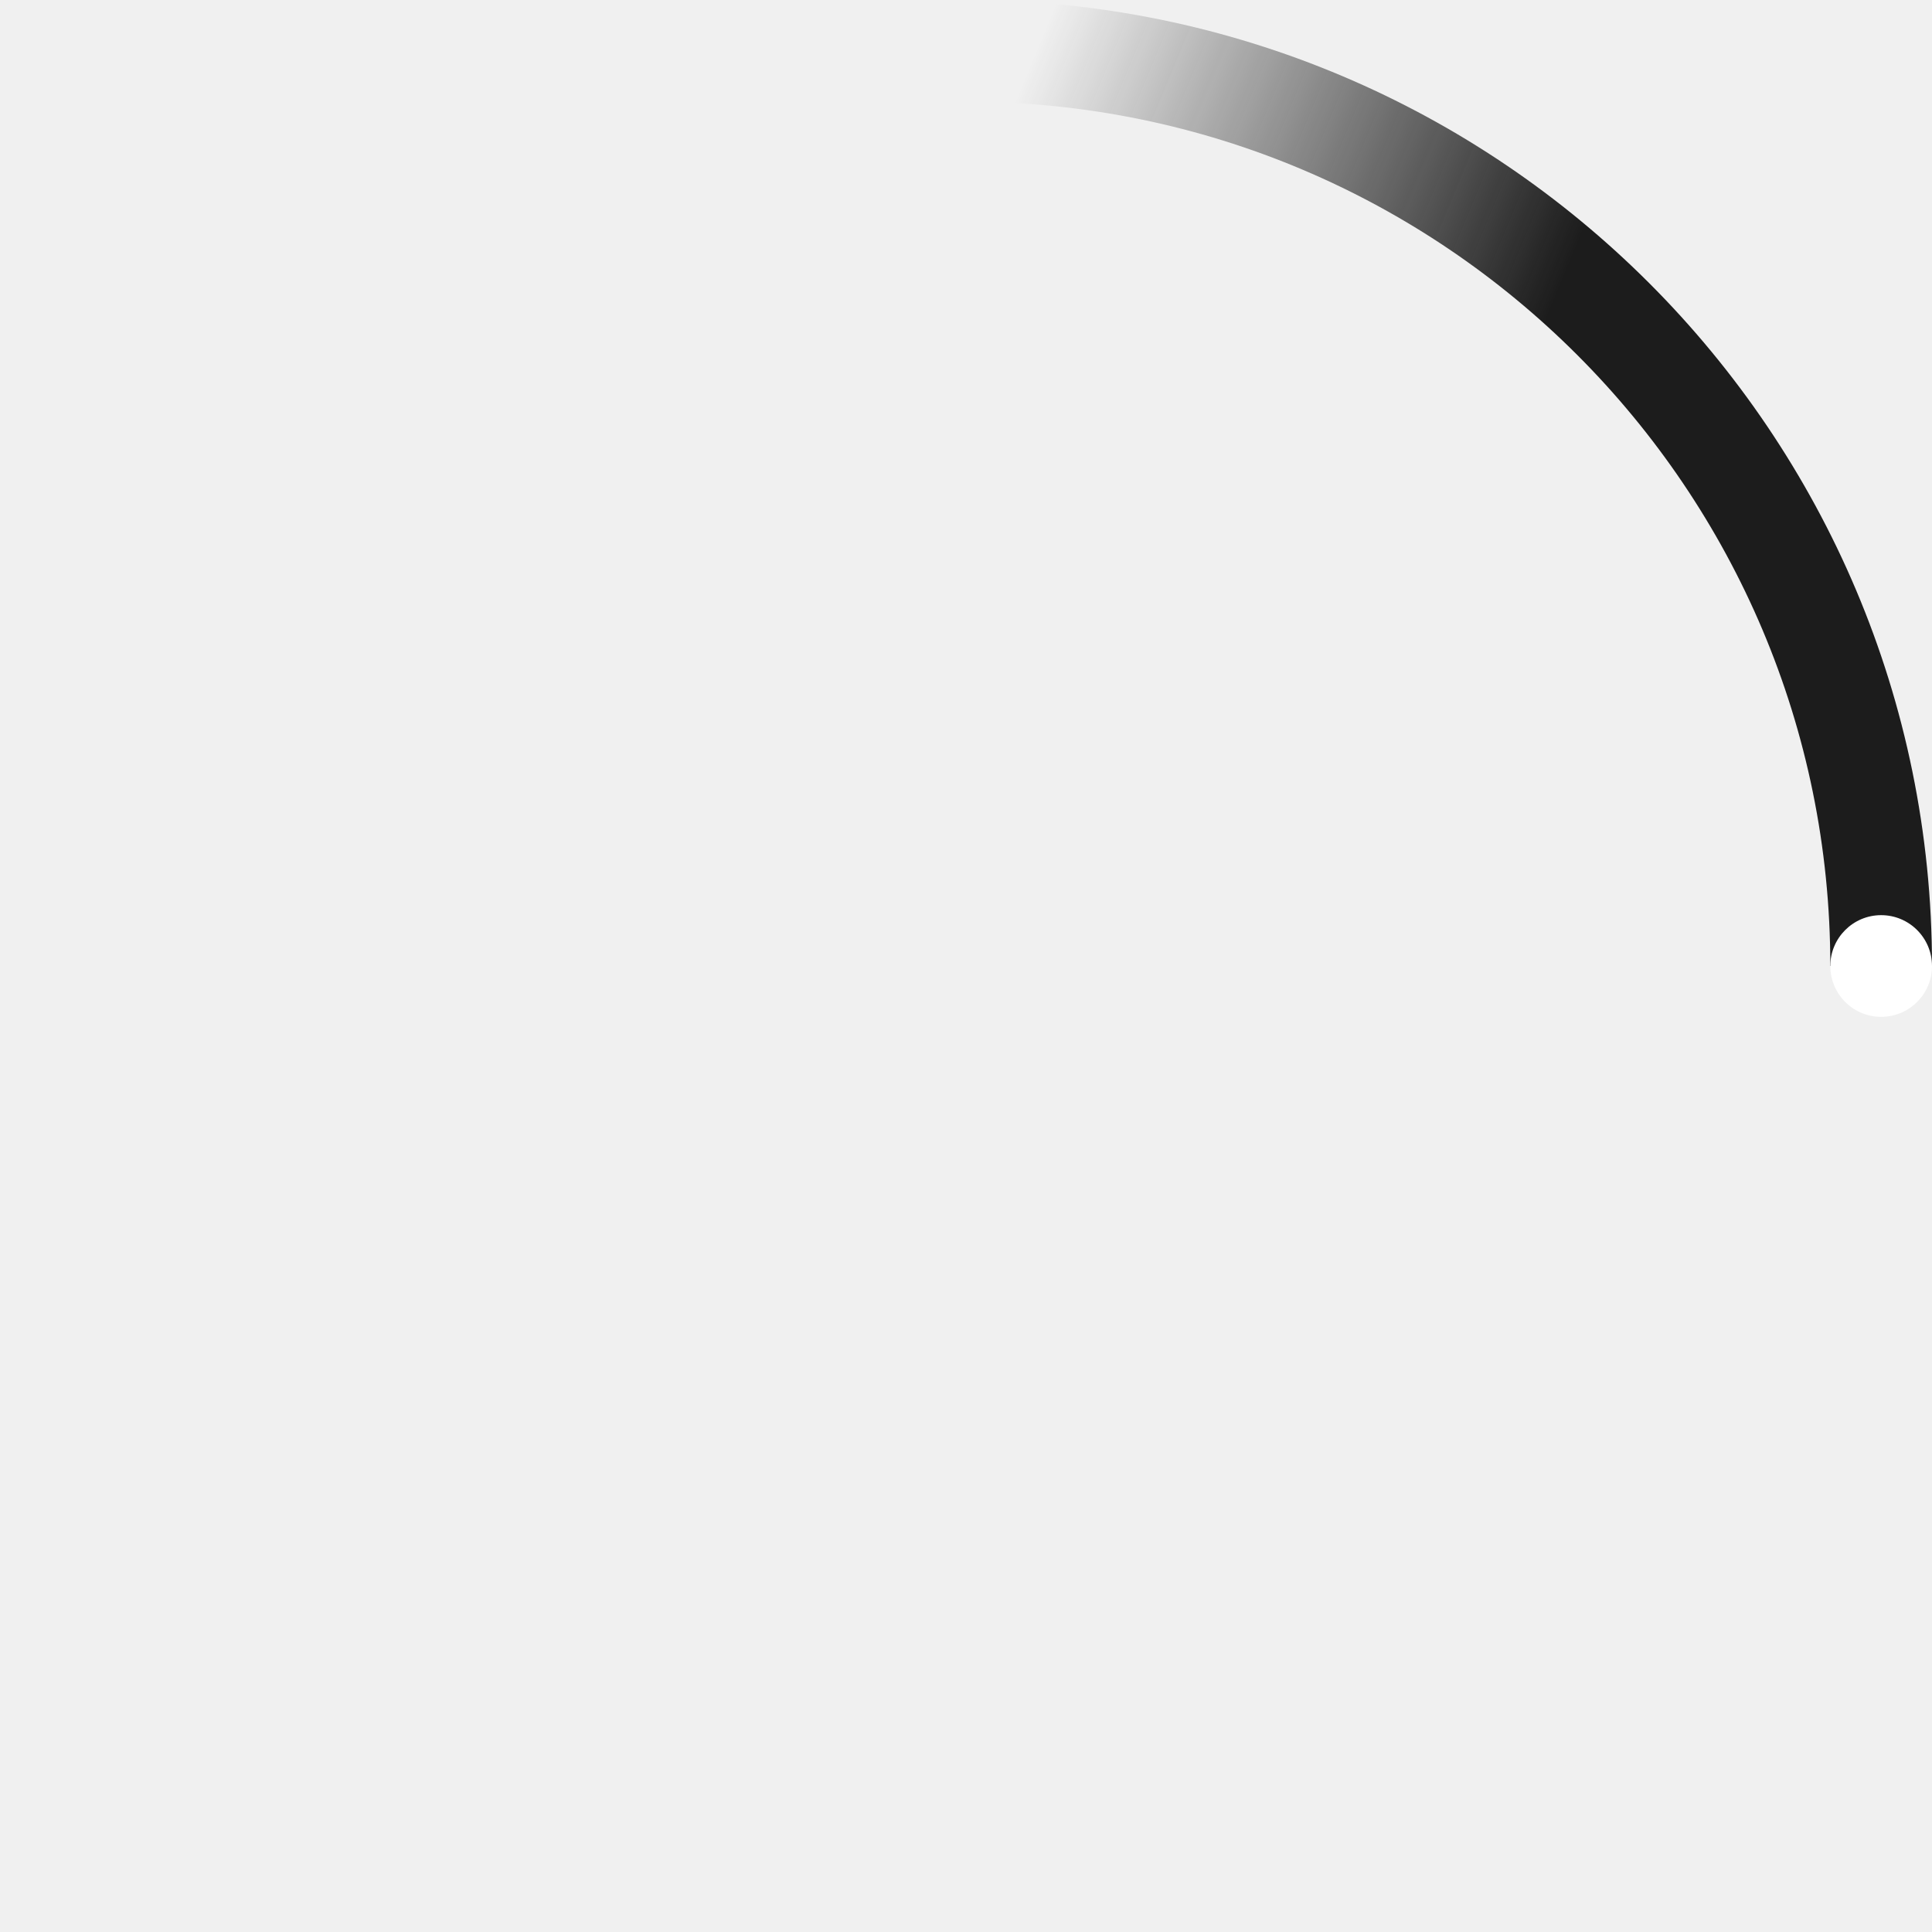
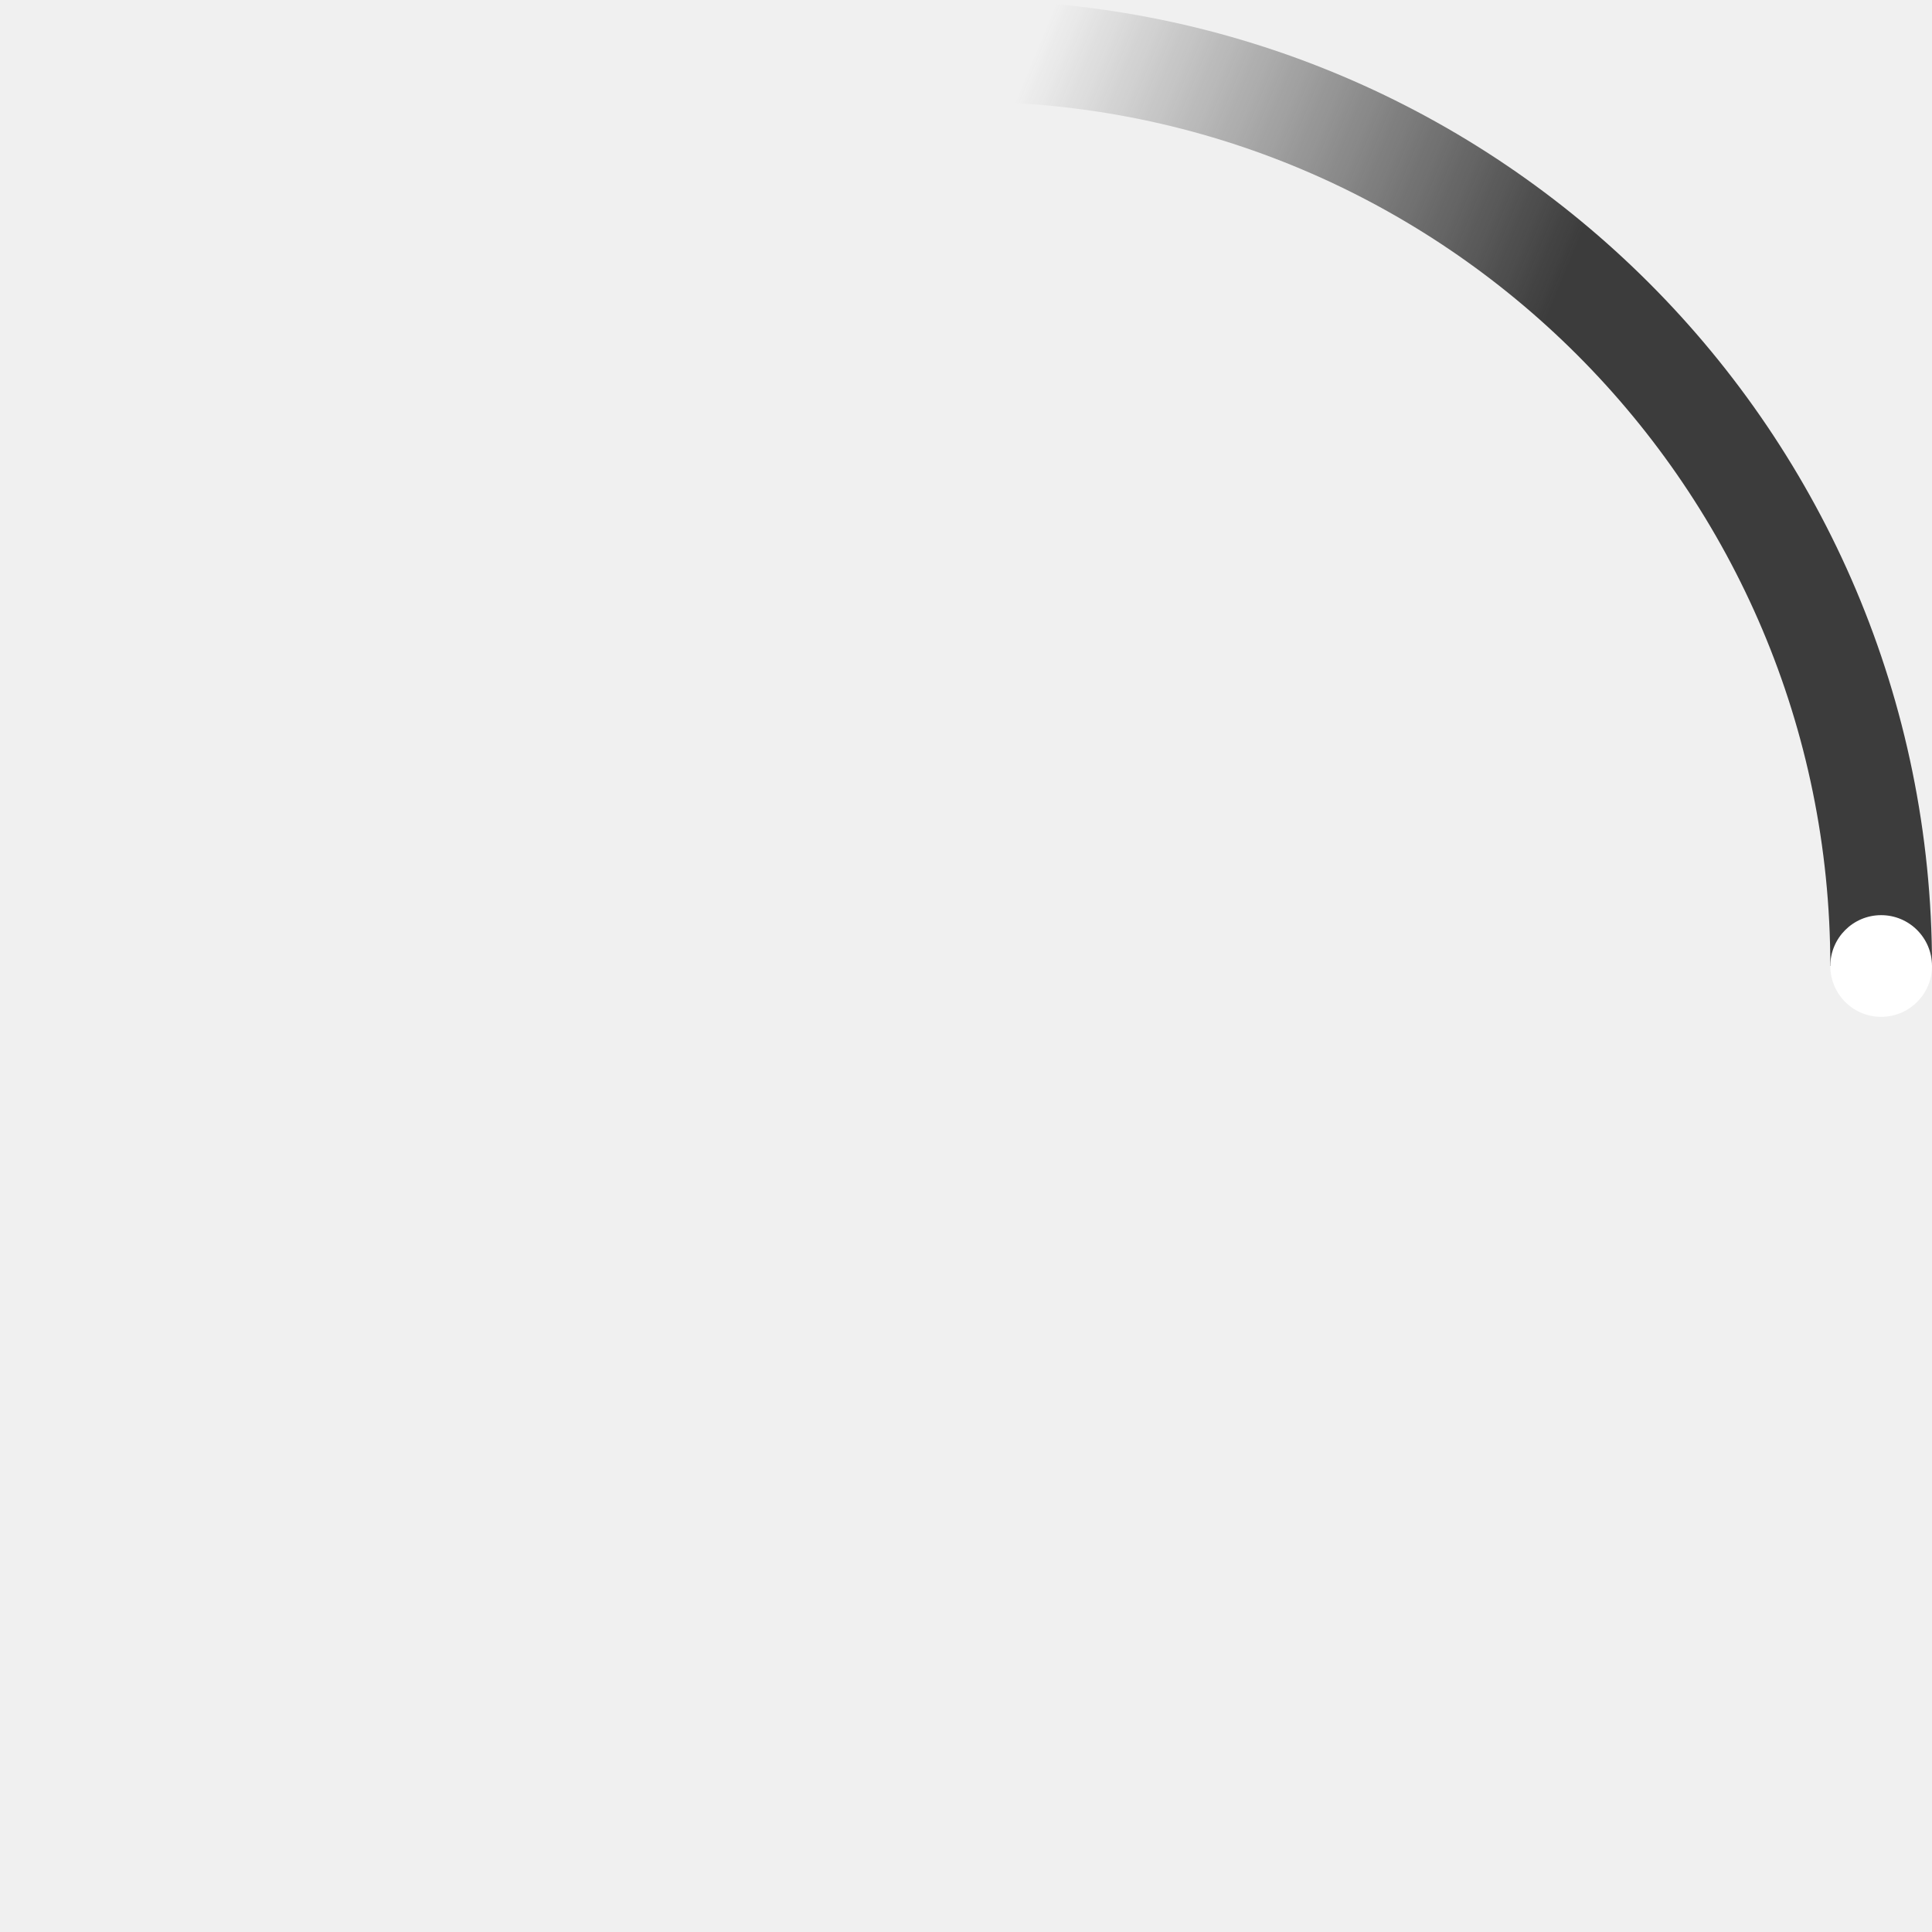
<svg xmlns="http://www.w3.org/2000/svg" width="38" height="38" viewBox="0 0 38 38">
  <defs>
    <linearGradient x1="8.042%" y1="0%" x2="65.682%" y2="23.865%" id="a">
-       <stop stop-color="#1c1c1c" stop-opacity="0" offset="0%" />
-       <stop stop-color="#1c1c1c" stop-opacity=".631" offset="63.146%" />
-       <stop stop-color="#1c1c1c" offset="100%" />
+       <stop stop-color="#3c3c3c" stop-opacity="0" offset="0%" />
+       <stop stop-color="#3c3c3c" stop-opacity=".631" offset="63.146%" />
+       <stop stop-color="#3c3c3c" offset="100%" />
    </linearGradient>
  </defs>
  <g fill="none" fill-rule="evenodd">
    <g transform="translate(1 1)">
      <path d="M36 18c0-9.94-8.06-18-18-18" id="Oval-2" stroke="url(#a)" stroke-width="2">
        <animateTransform attributeName="transform" type="rotate" from="0 18 18" to="360 18 18" dur="0.9s" repeatCount="indefinite" />
      </path>
      <circle fill="#fff" cx="36" cy="18" r="1">
        <animateTransform attributeName="transform" type="rotate" from="0 18 18" to="360 18 18" dur="0.9s" repeatCount="indefinite" />
      </circle>
    </g>
  </g>
</svg>
